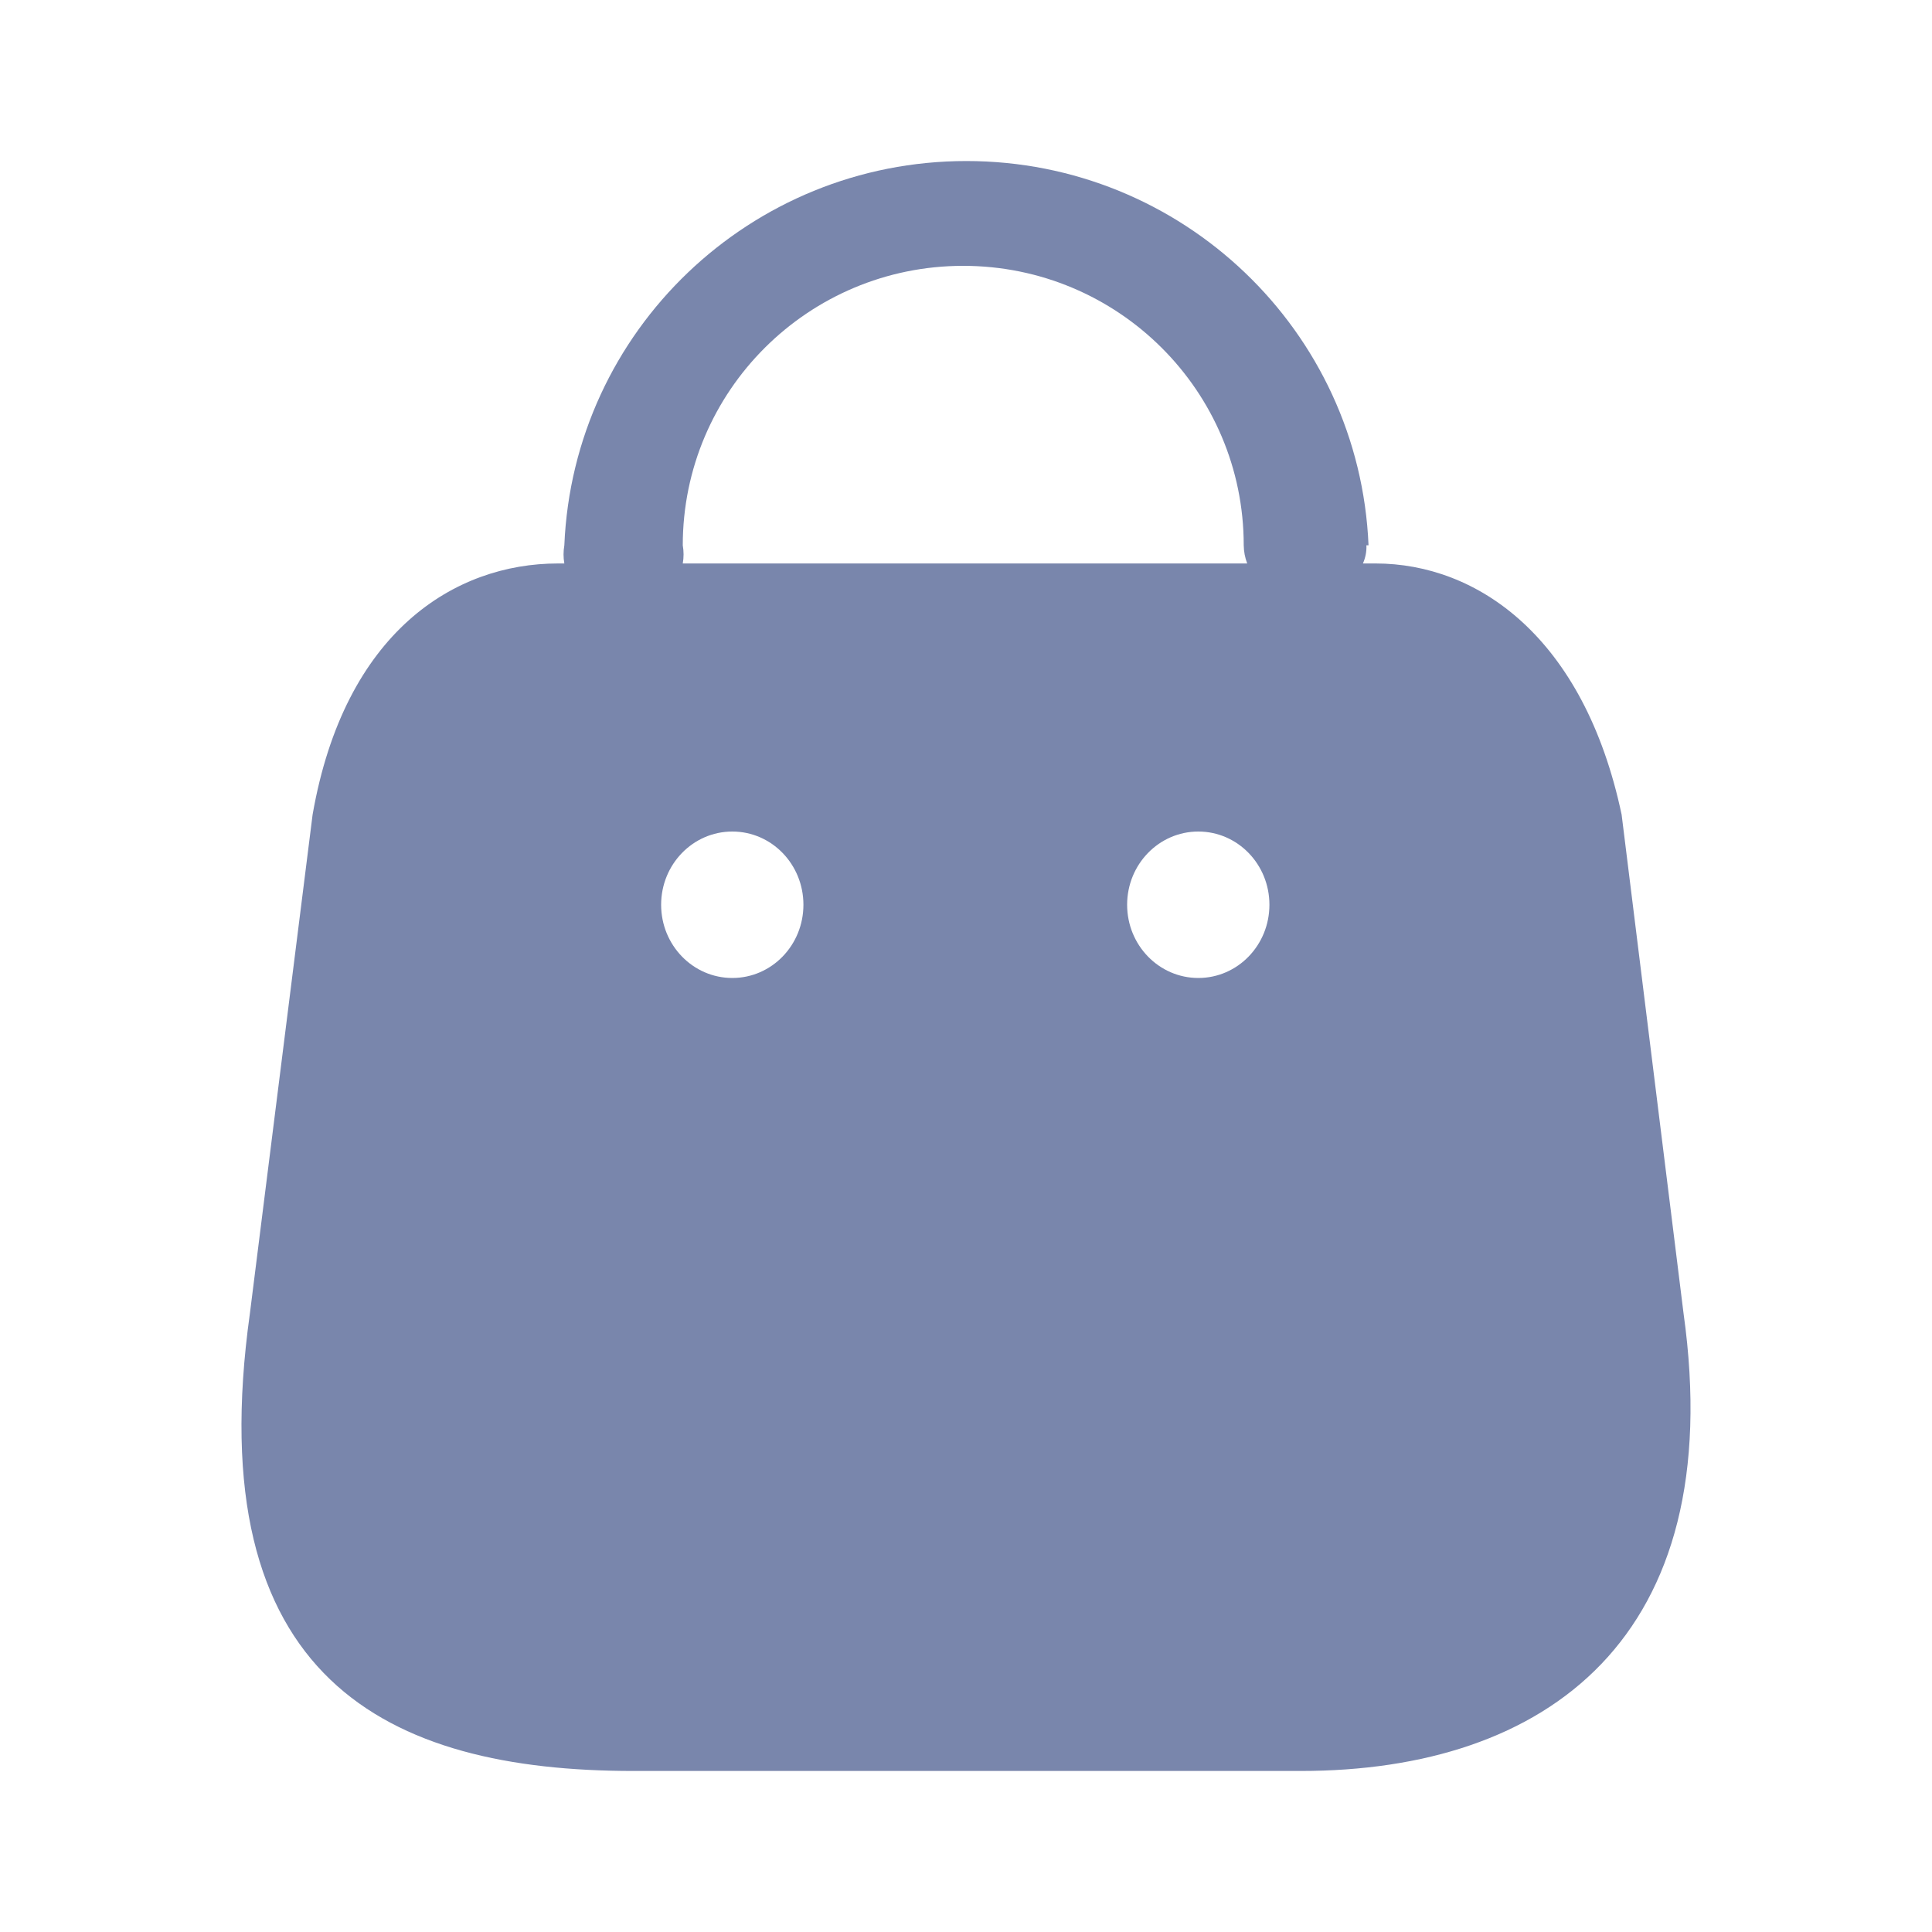
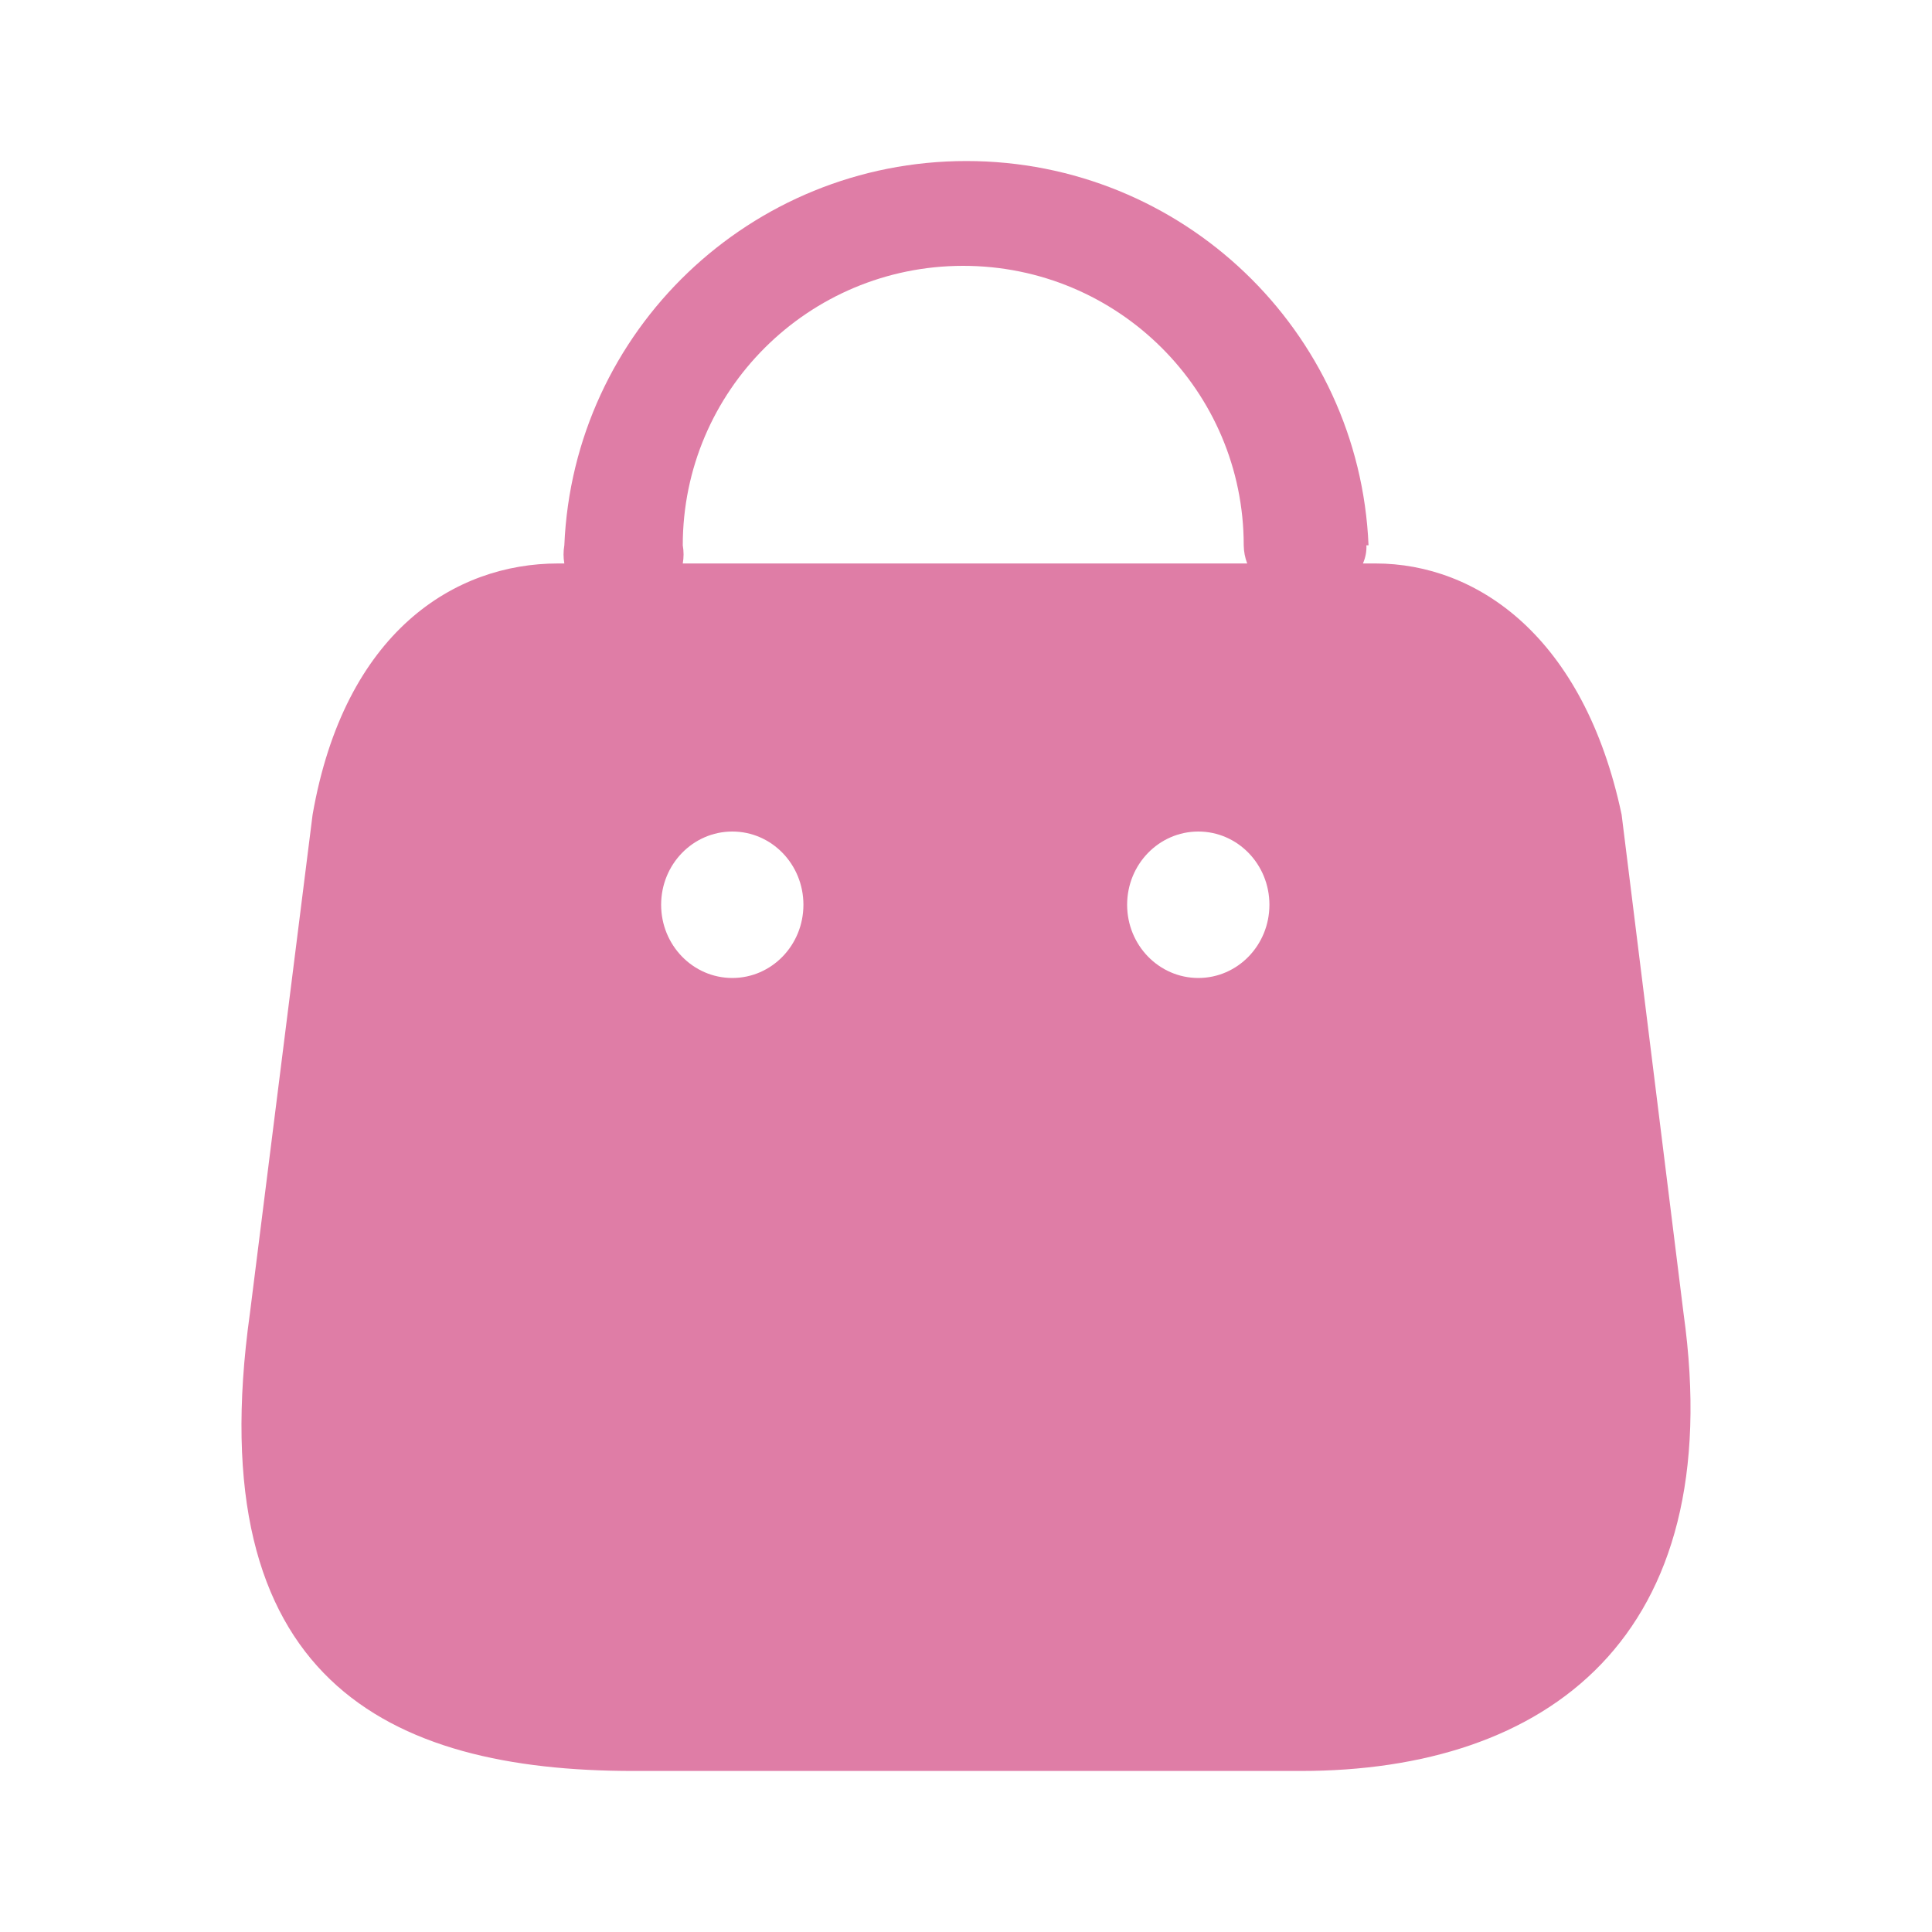
<svg xmlns="http://www.w3.org/2000/svg" width="20" height="20" viewBox="0 0 20 20" fill="none">
-   <path fill-rule="evenodd" clip-rule="evenodd" d="M14.109 5.833C14.135 5.774 14.148 5.71 14.145 5.645H14.167C14.073 3.422 12.237 1.667 10.004 1.667C7.771 1.667 5.935 3.422 5.842 5.645C5.831 5.708 5.831 5.771 5.842 5.833H5.776C4.709 5.833 3.567 6.538 3.236 8.433L2.587 13.596C2.057 17.386 4.009 18.333 6.557 18.333H13.465C16.006 18.333 17.899 16.961 17.428 13.596L16.787 8.433C16.397 6.591 15.292 5.833 14.239 5.833H14.109ZM12.911 5.833C12.888 5.773 12.876 5.71 12.875 5.645C12.875 4.047 11.575 2.752 9.971 2.752C8.368 2.752 7.068 4.047 7.068 5.645C7.079 5.708 7.079 5.771 7.068 5.833H12.911ZM7.581 10.124C7.174 10.124 6.844 9.785 6.844 9.366C6.844 8.947 7.174 8.608 7.581 8.608C7.988 8.608 8.317 8.947 8.317 9.366C8.317 9.785 7.988 10.124 7.581 10.124ZM11.668 9.366C11.668 9.785 11.998 10.124 12.405 10.124C12.812 10.124 13.141 9.785 13.141 9.366C13.141 8.947 12.812 8.608 12.405 8.608C11.998 8.608 11.668 8.947 11.668 9.366Z" fill="#7986AC" />
+   <path fill-rule="evenodd" clip-rule="evenodd" d="M14.109 5.833C14.135 5.774 14.148 5.71 14.145 5.645H14.167C14.073 3.422 12.237 1.667 10.004 1.667C7.771 1.667 5.935 3.422 5.842 5.645C5.831 5.708 5.831 5.771 5.842 5.833H5.776C4.709 5.833 3.567 6.538 3.236 8.433L2.587 13.596C2.057 17.386 4.009 18.333 6.557 18.333H13.465C16.006 18.333 17.899 16.961 17.428 13.596L16.787 8.433C16.397 6.591 15.292 5.833 14.239 5.833H14.109ZM12.911 5.833C12.888 5.773 12.876 5.71 12.875 5.645C12.875 4.047 11.575 2.752 9.971 2.752C8.368 2.752 7.068 4.047 7.068 5.645C7.079 5.708 7.079 5.771 7.068 5.833H12.911ZM7.581 10.124C7.174 10.124 6.844 9.785 6.844 9.366C6.844 8.947 7.174 8.608 7.581 8.608C7.988 8.608 8.317 8.947 8.317 9.366C8.317 9.785 7.988 10.124 7.581 10.124ZM11.668 9.366C11.668 9.785 11.998 10.124 12.405 10.124C12.812 10.124 13.141 9.785 13.141 9.366C13.141 8.947 12.812 8.608 12.405 8.608C11.998 8.608 11.668 8.947 11.668 9.366Z" fill="#df7da6" />
</svg>
